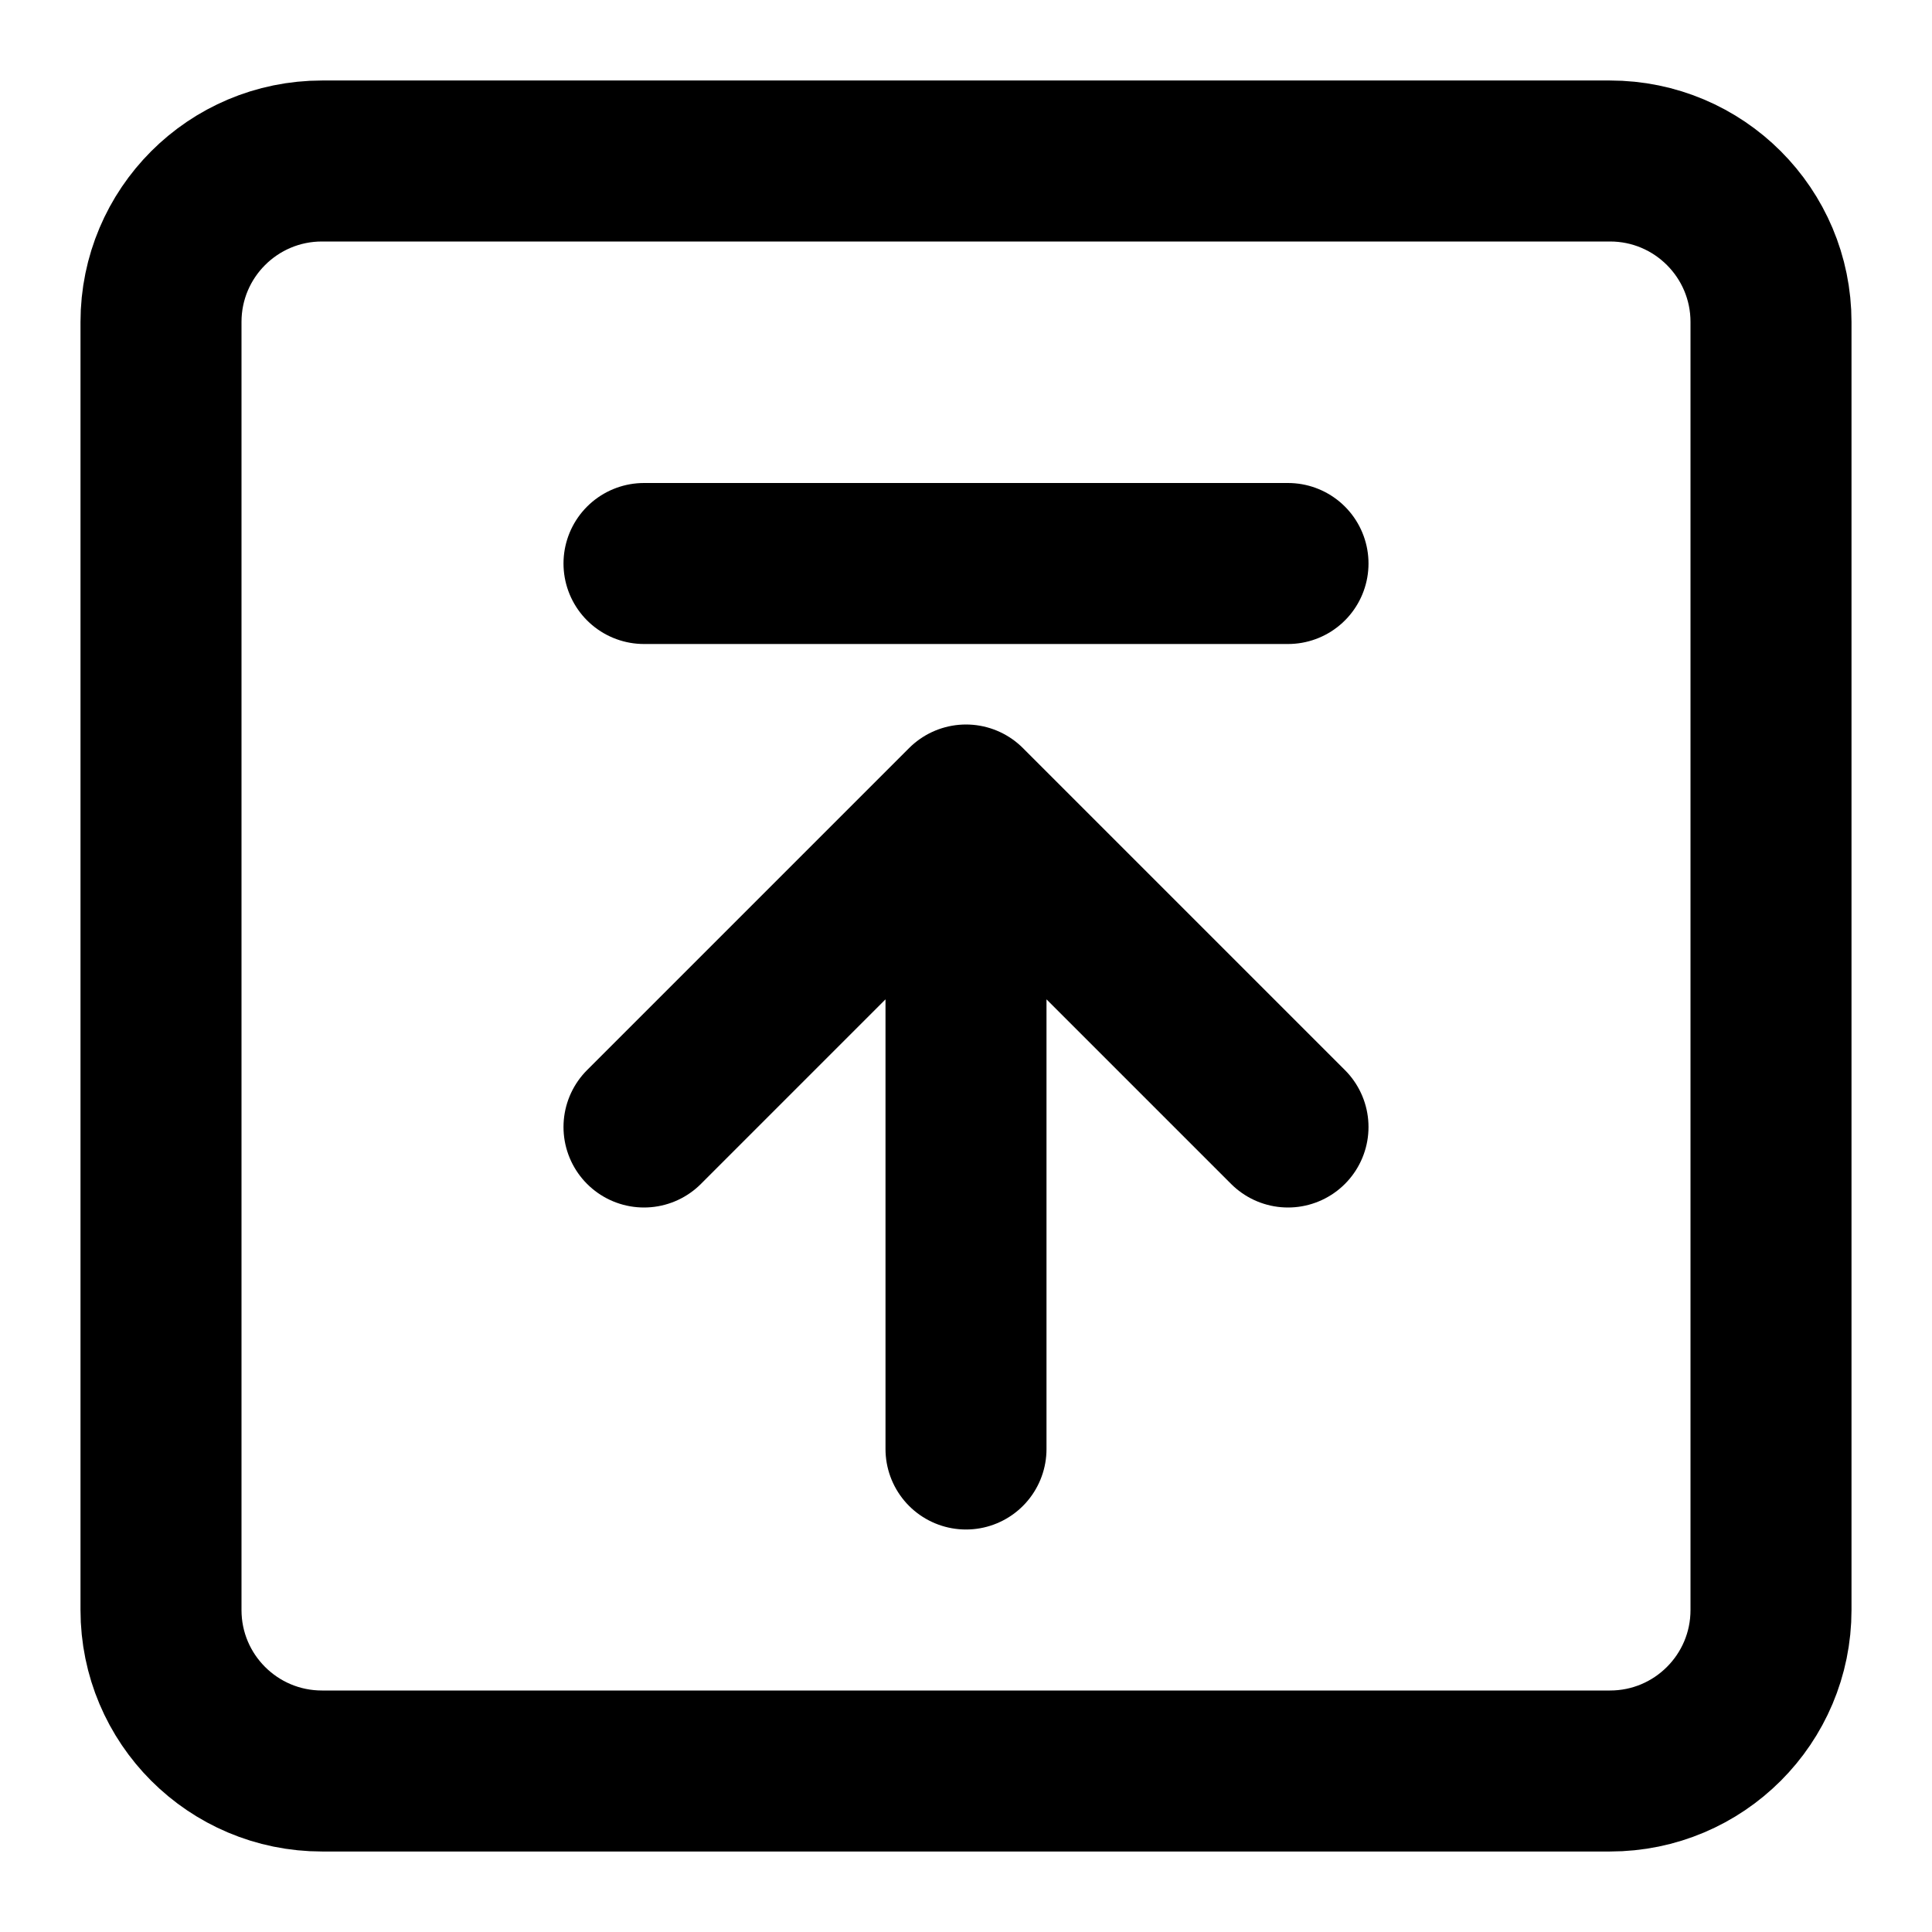
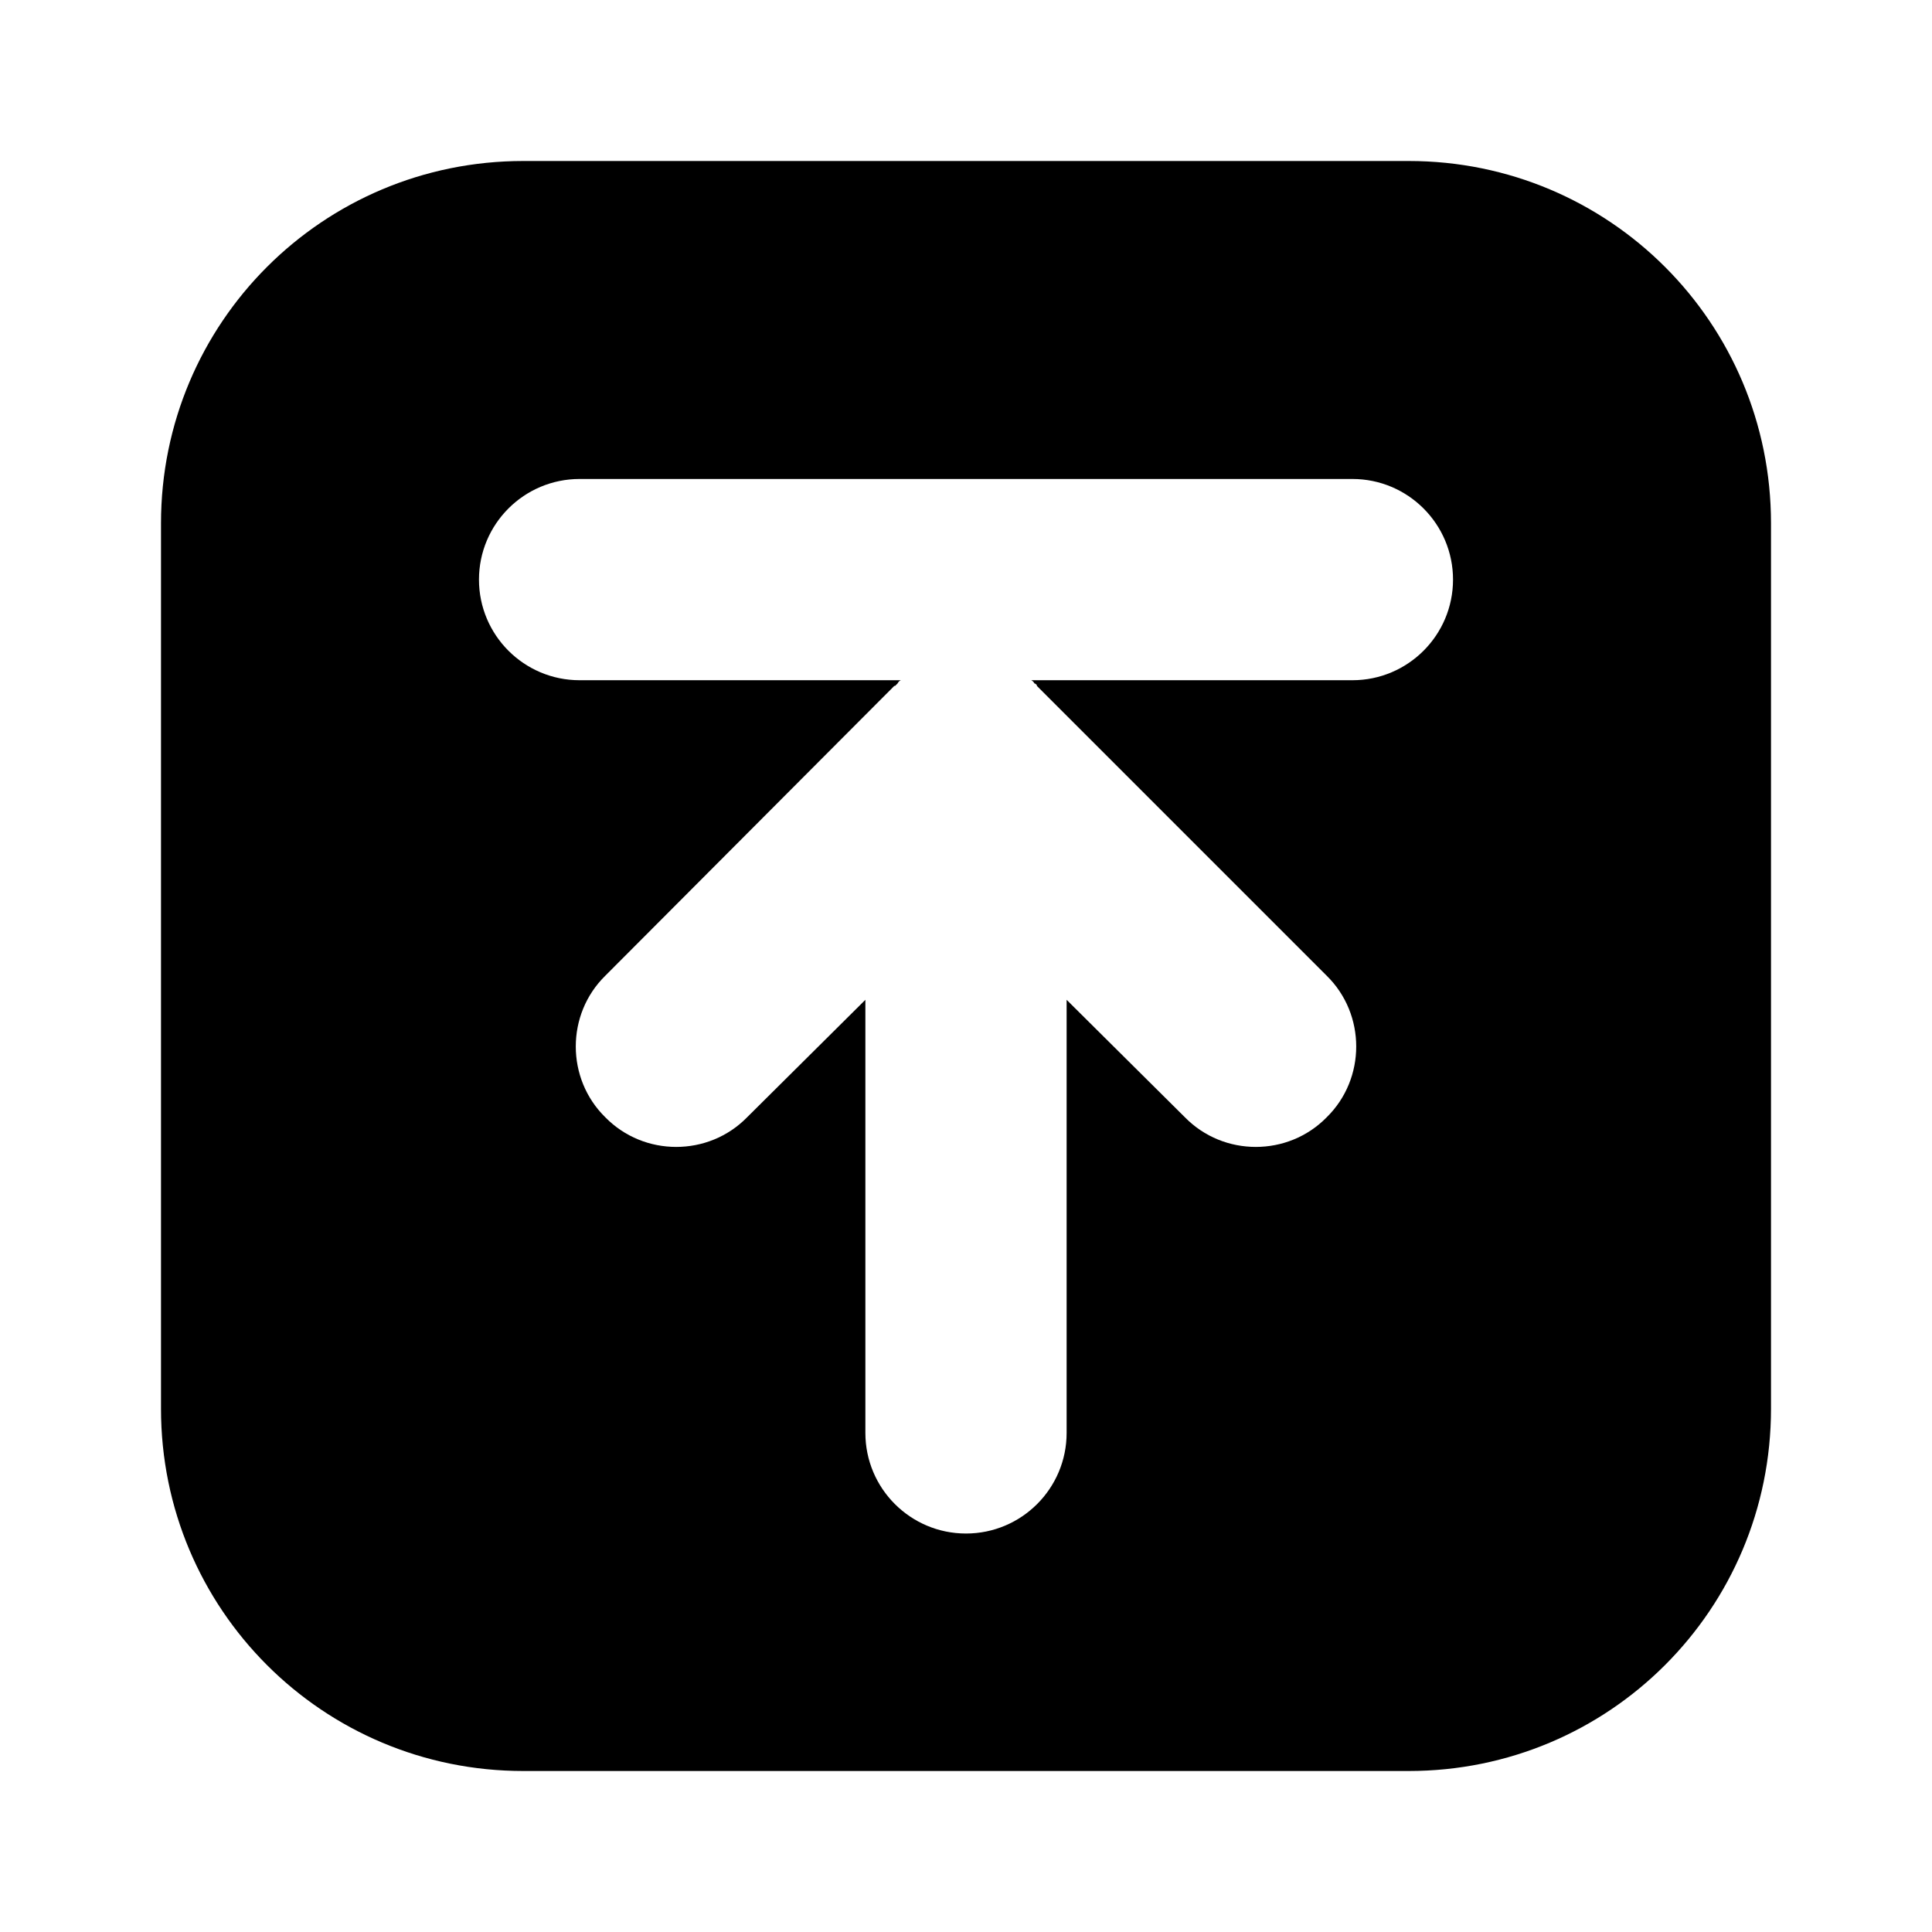
- <svg xmlns="http://www.w3.org/2000/svg" viewBox="0 0 24 24" fill="none">
-   <path d="M2 4V20C2 21.105 2.895 22 4 22H20C21.105 22 22 21.105 22 20V4C22 2.895 21.105 2 20 2L4 2C2.895 2 2 2.895 2 4Z" stroke="currentColor" stroke-width="2" />
-   <path d="M12 18V10M12 10L16 14M12 10L8 14" stroke="currentColor" stroke-width="2" stroke-linecap="round" />
-   <path d="M8 7H16" stroke="currentColor" stroke-width="2" stroke-linecap="round" />
+ <svg xmlns="http://www.w3.org/2000/svg" viewBox="0 0 24 24">
+   <path fill="currentColor" d="M6.5 2H17.5C19.99 2 22 4.01 22 6.5V17.5C22 19.99 19.99 22 17.5 22H6.5C4.01 22 2 19.99 2 17.5V6.5C2 4.01 4.01 2 6.5 2ZM10.75 17.8C10.75 18.49 11.31 19.05 12 19.05C12.69 19.05 13.25 18.49 13.25 17.8V12.42L14.72 13.88C15.2 14.37 16 14.37 16.48 13.88C16.97 13.4 16.97 12.6 16.48 12.12L12.88 8.52C12.88 8.51 12.88 8.51 12.88 8.51C12.87 8.5 12.86 8.49 12.85 8.49C12.84 8.47 12.83 8.46 12.81 8.45H16.8C17.49 8.45 18.05 7.89 18.05 7.2C18.05 6.51 17.49 5.95 16.8 5.95H7.2C6.51 5.95 5.95 6.51 5.95 7.2C5.95 7.89 6.51 8.45 7.2 8.45H11.19C11.17 8.46 11.16 8.47 11.15 8.49C11.14 8.5 11.13 8.51 11.12 8.52L11.11 8.52L7.52 12.12C7.03 12.6 7.03 13.4 7.52 13.88C8 14.37 8.8 14.37 9.28 13.88L10.75 12.42Z" />
</svg>
